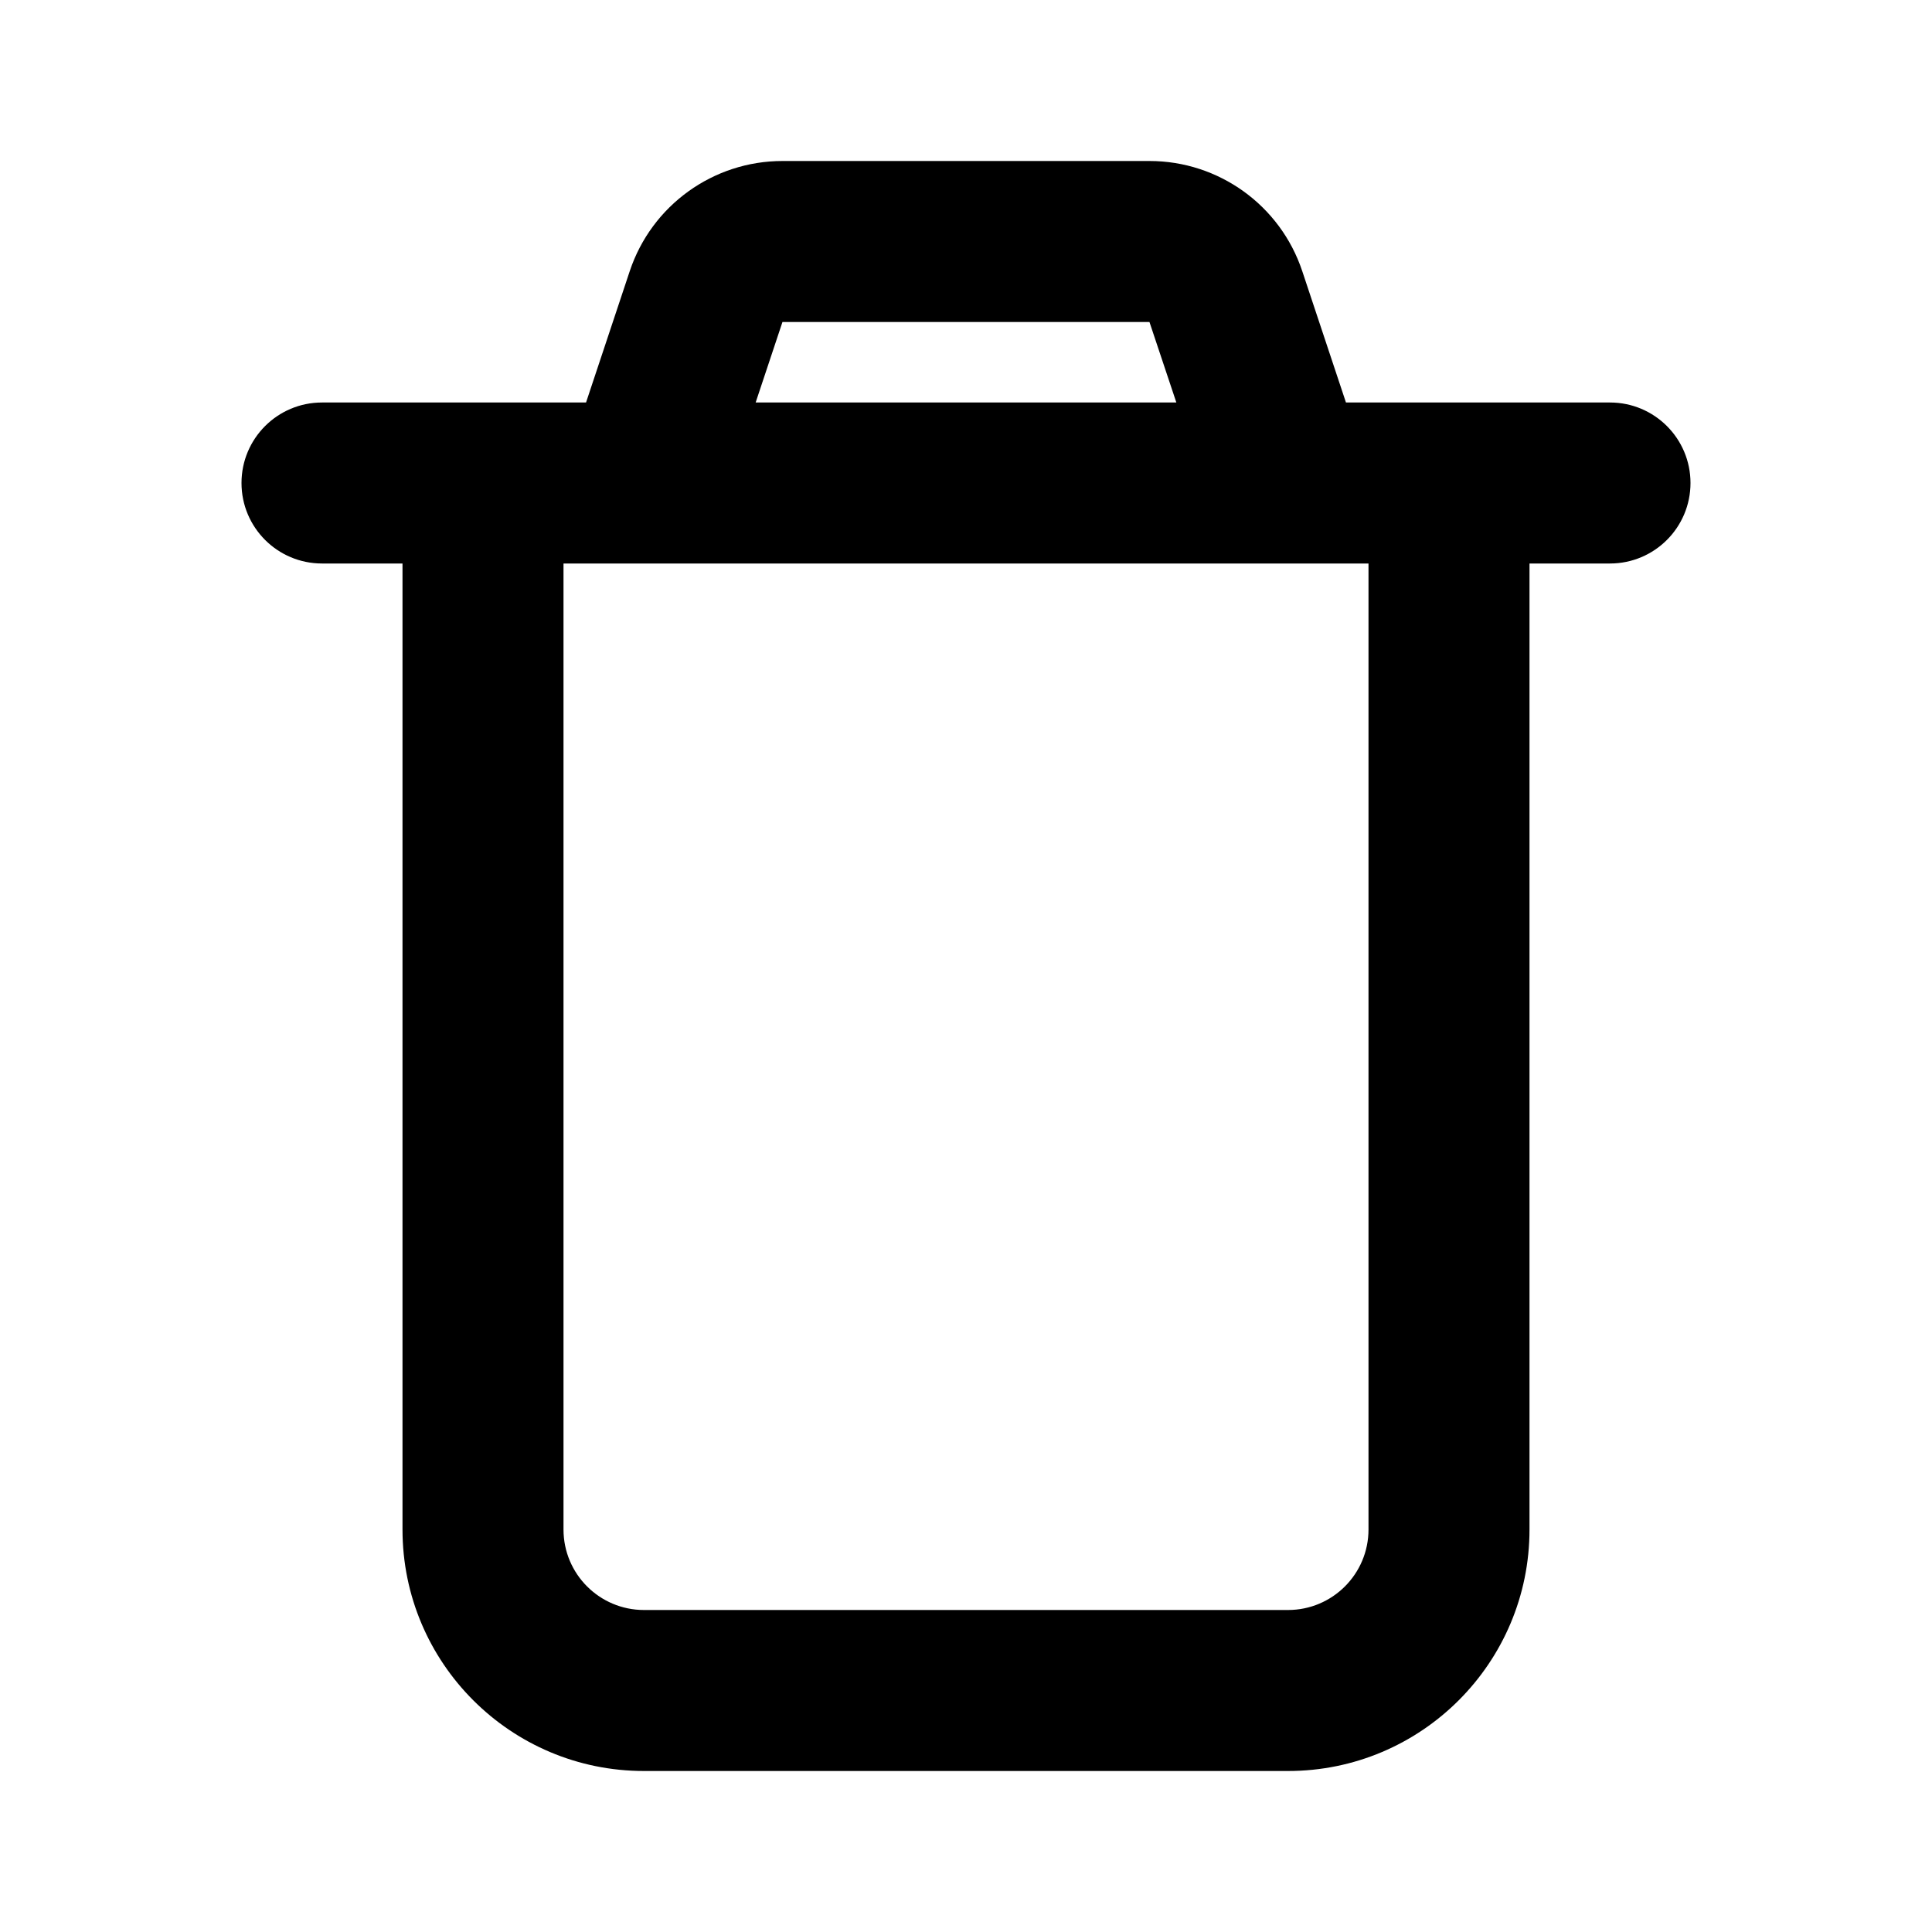
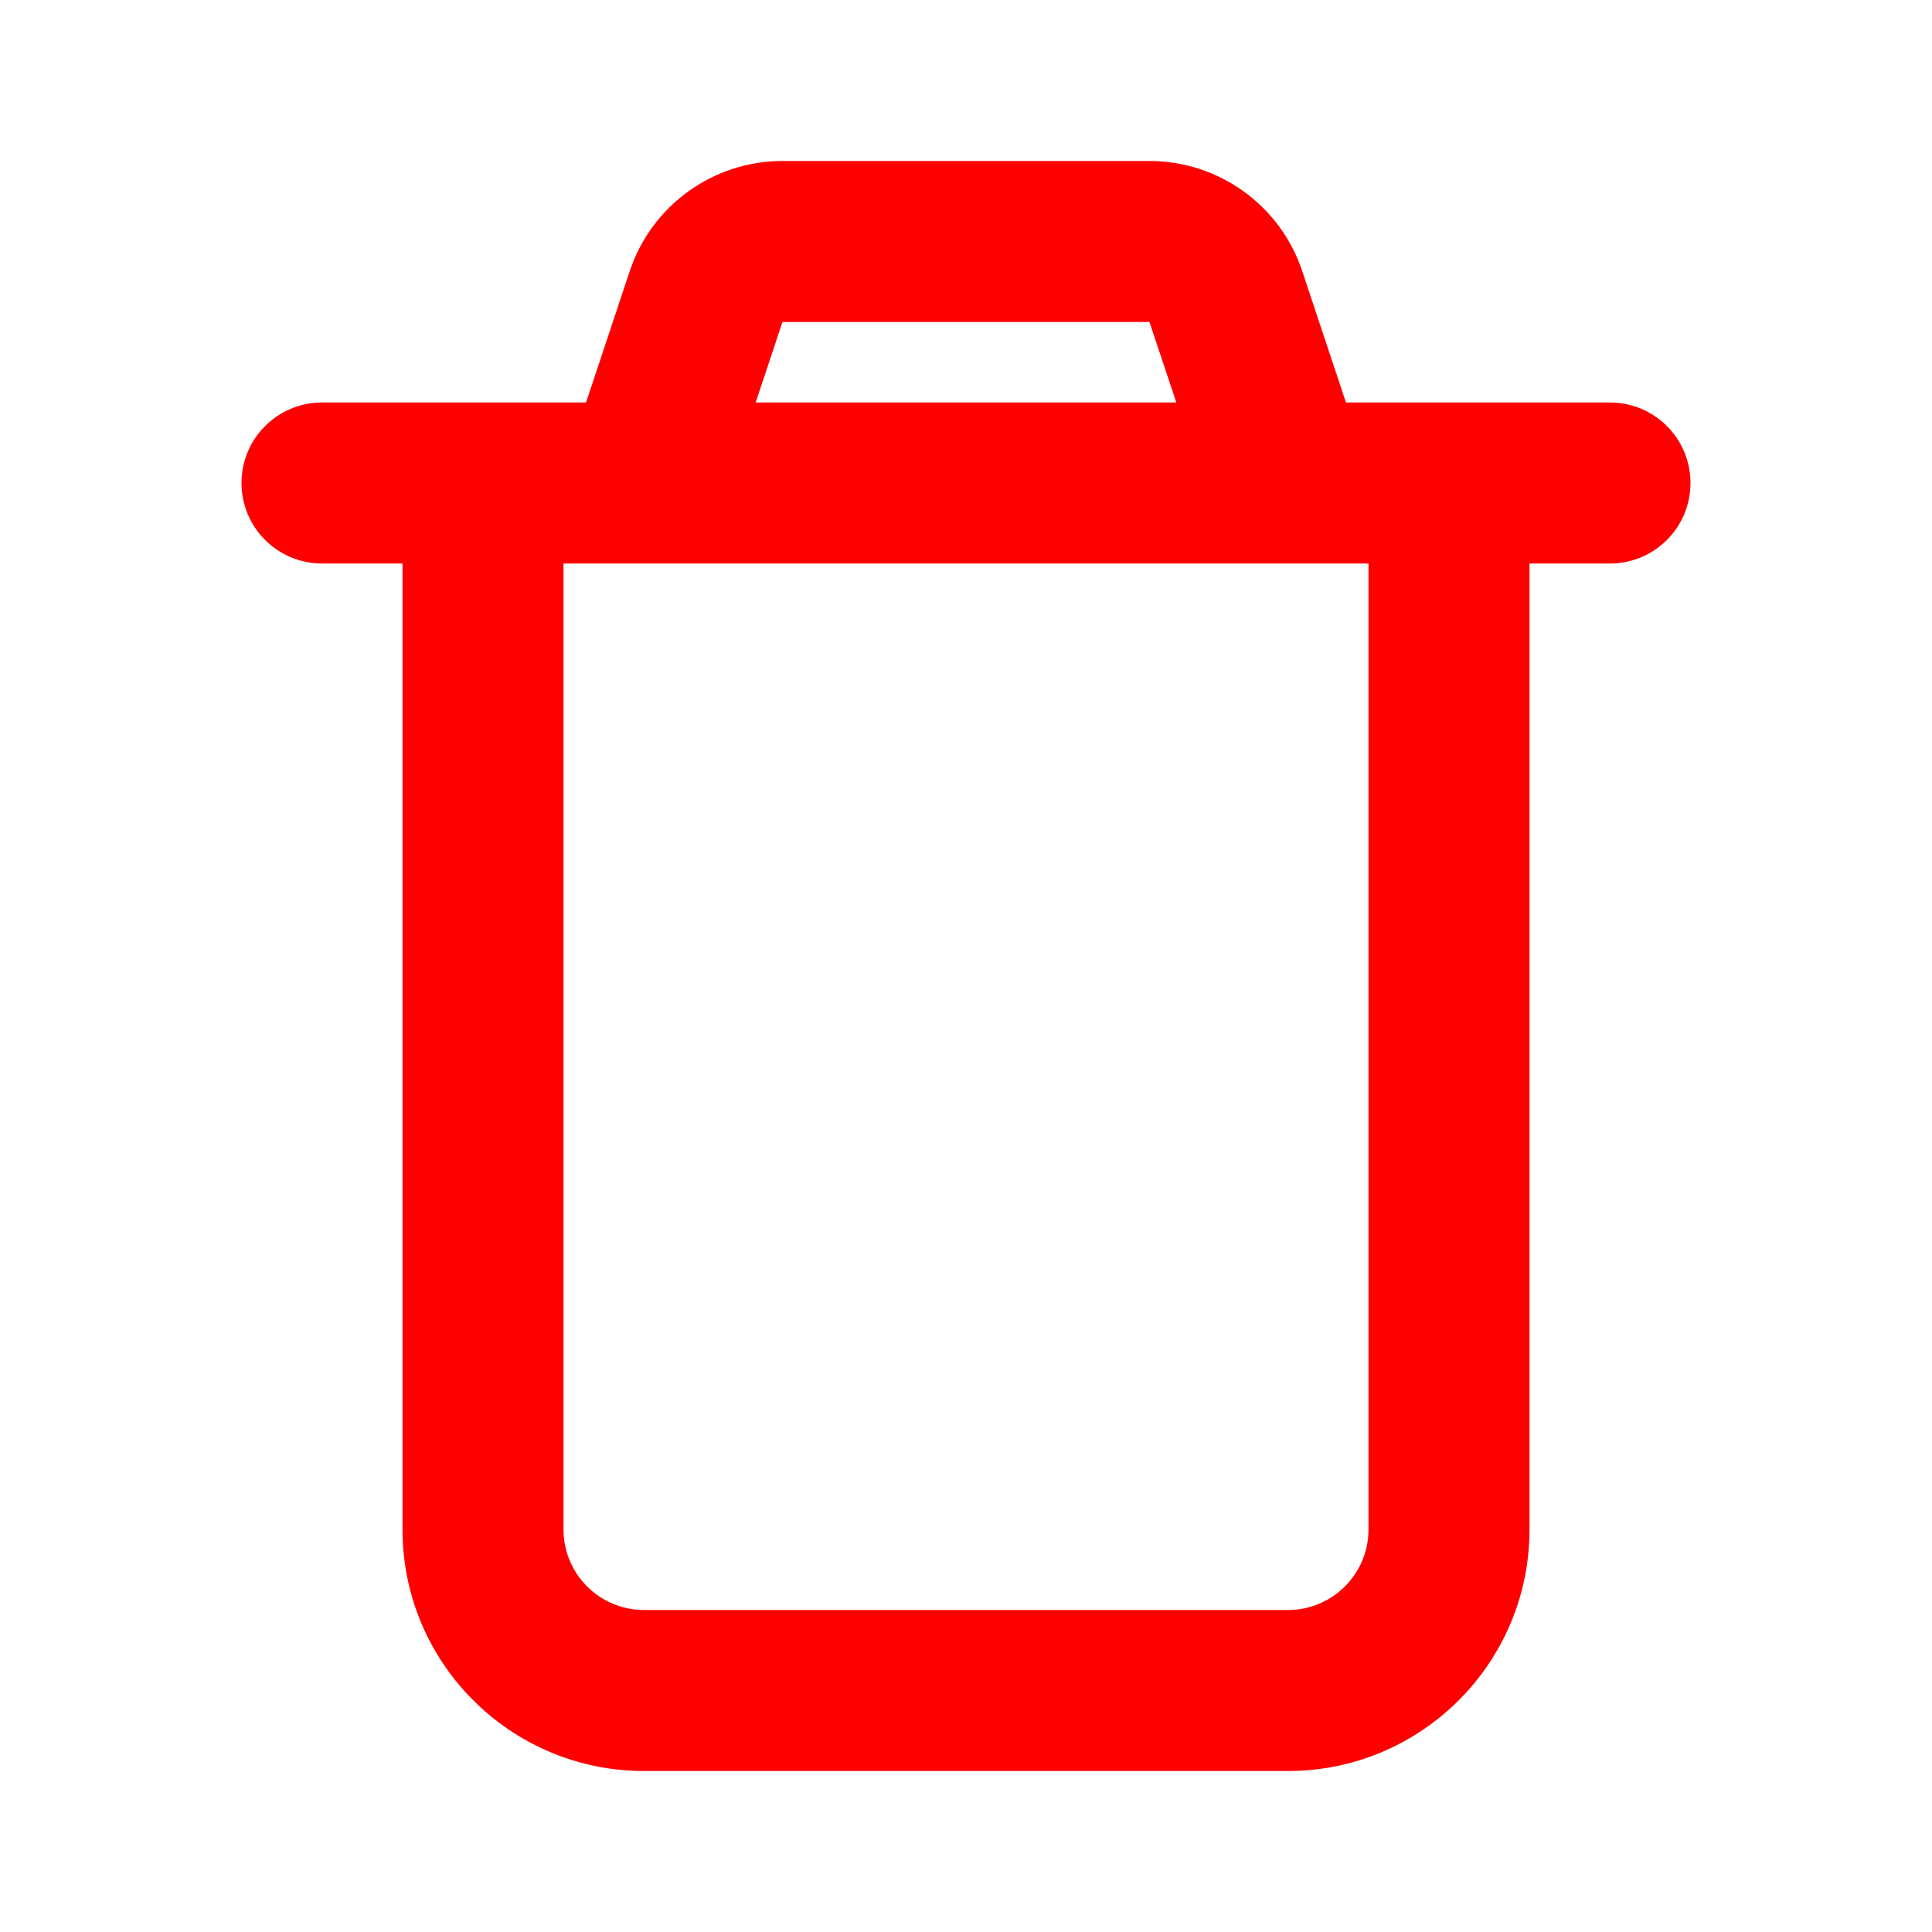
<svg xmlns="http://www.w3.org/2000/svg" viewBox="0 0 24 24" id="Delete-3-Line--Streamline-Mingcute.svg">
  <g fill="none" fill-rule="evenodd">
    <path d="M24 0v24H0V0h24ZM12.594 23.258l-0.012 0.002 -0.071 0.035 -0.02 0.004 -0.014 -0.004 -0.071 -0.036c-0.01 -0.003 -0.019 0 -0.024 0.006l-0.004 0.01 -0.017 0.428 0.005 0.02 0.01 0.013 0.104 0.074 0.015 0.004 0.012 -0.004 0.104 -0.074 0.012 -0.016 0.004 -0.017 -0.017 -0.427c-0.002 -0.01 -0.009 -0.017 -0.016 -0.018Zm0.264 -0.113 -0.014 0.002 -0.184 0.093 -0.01 0.01 -0.003 0.011 0.018 0.43 0.005 0.012 0.008 0.008 0.201 0.092c0.012 0.004 0.023 0 0.029 -0.008l0.004 -0.014 -0.034 -0.614c-0.003 -0.012 -0.01 -0.02 -0.02 -0.022Zm-0.715 0.002a0.023 0.023 0 0 0 -0.027 0.006l-0.006 0.014 -0.034 0.614c0 0.012 0.007 0.02 0.017 0.024l0.015 -0.002 0.201 -0.093 0.01 -0.008 0.003 -0.011 0.018 -0.43 -0.003 -0.012 -0.01 -0.01 -0.184 -0.092Z" stroke-width="1" />
-     <path fill="#000000" d="M14.28 2a2 2 0 0 1 1.897 1.368L16.72 5H20a1 1 0 1 1 0 2h-1v12a3 3 0 0 1 -3 3H8a3 3 0 0 1 -3 -3V7H4a1 1 0 0 1 0 -2h3.28l0.543 -1.632A2 2 0 0 1 9.721 2h4.558ZM17 7H7v12a1 1 0 0 0 1 1h8a1 1 0 0 0 1 -1V7Zm-2.72 -3H9.72l-0.333 1h5.226l-0.334 -1Z" stroke-width="1" />
+     <path fill="#ff0000" d="M14.28 2a2 2 0 0 1 1.897 1.368L16.72 5H20a1 1 0 1 1 0 2h-1v12a3 3 0 0 1 -3 3H8a3 3 0 0 1 -3 -3V7H4a1 1 0 0 1 0 -2h3.28l0.543 -1.632A2 2 0 0 1 9.721 2h4.558ZM17 7H7v12a1 1 0 0 0 1 1h8a1 1 0 0 0 1 -1V7Zm-2.72 -3H9.72l-0.333 1h5.226l-0.334 -1Z" stroke-width="1" />
  </g>
</svg>
